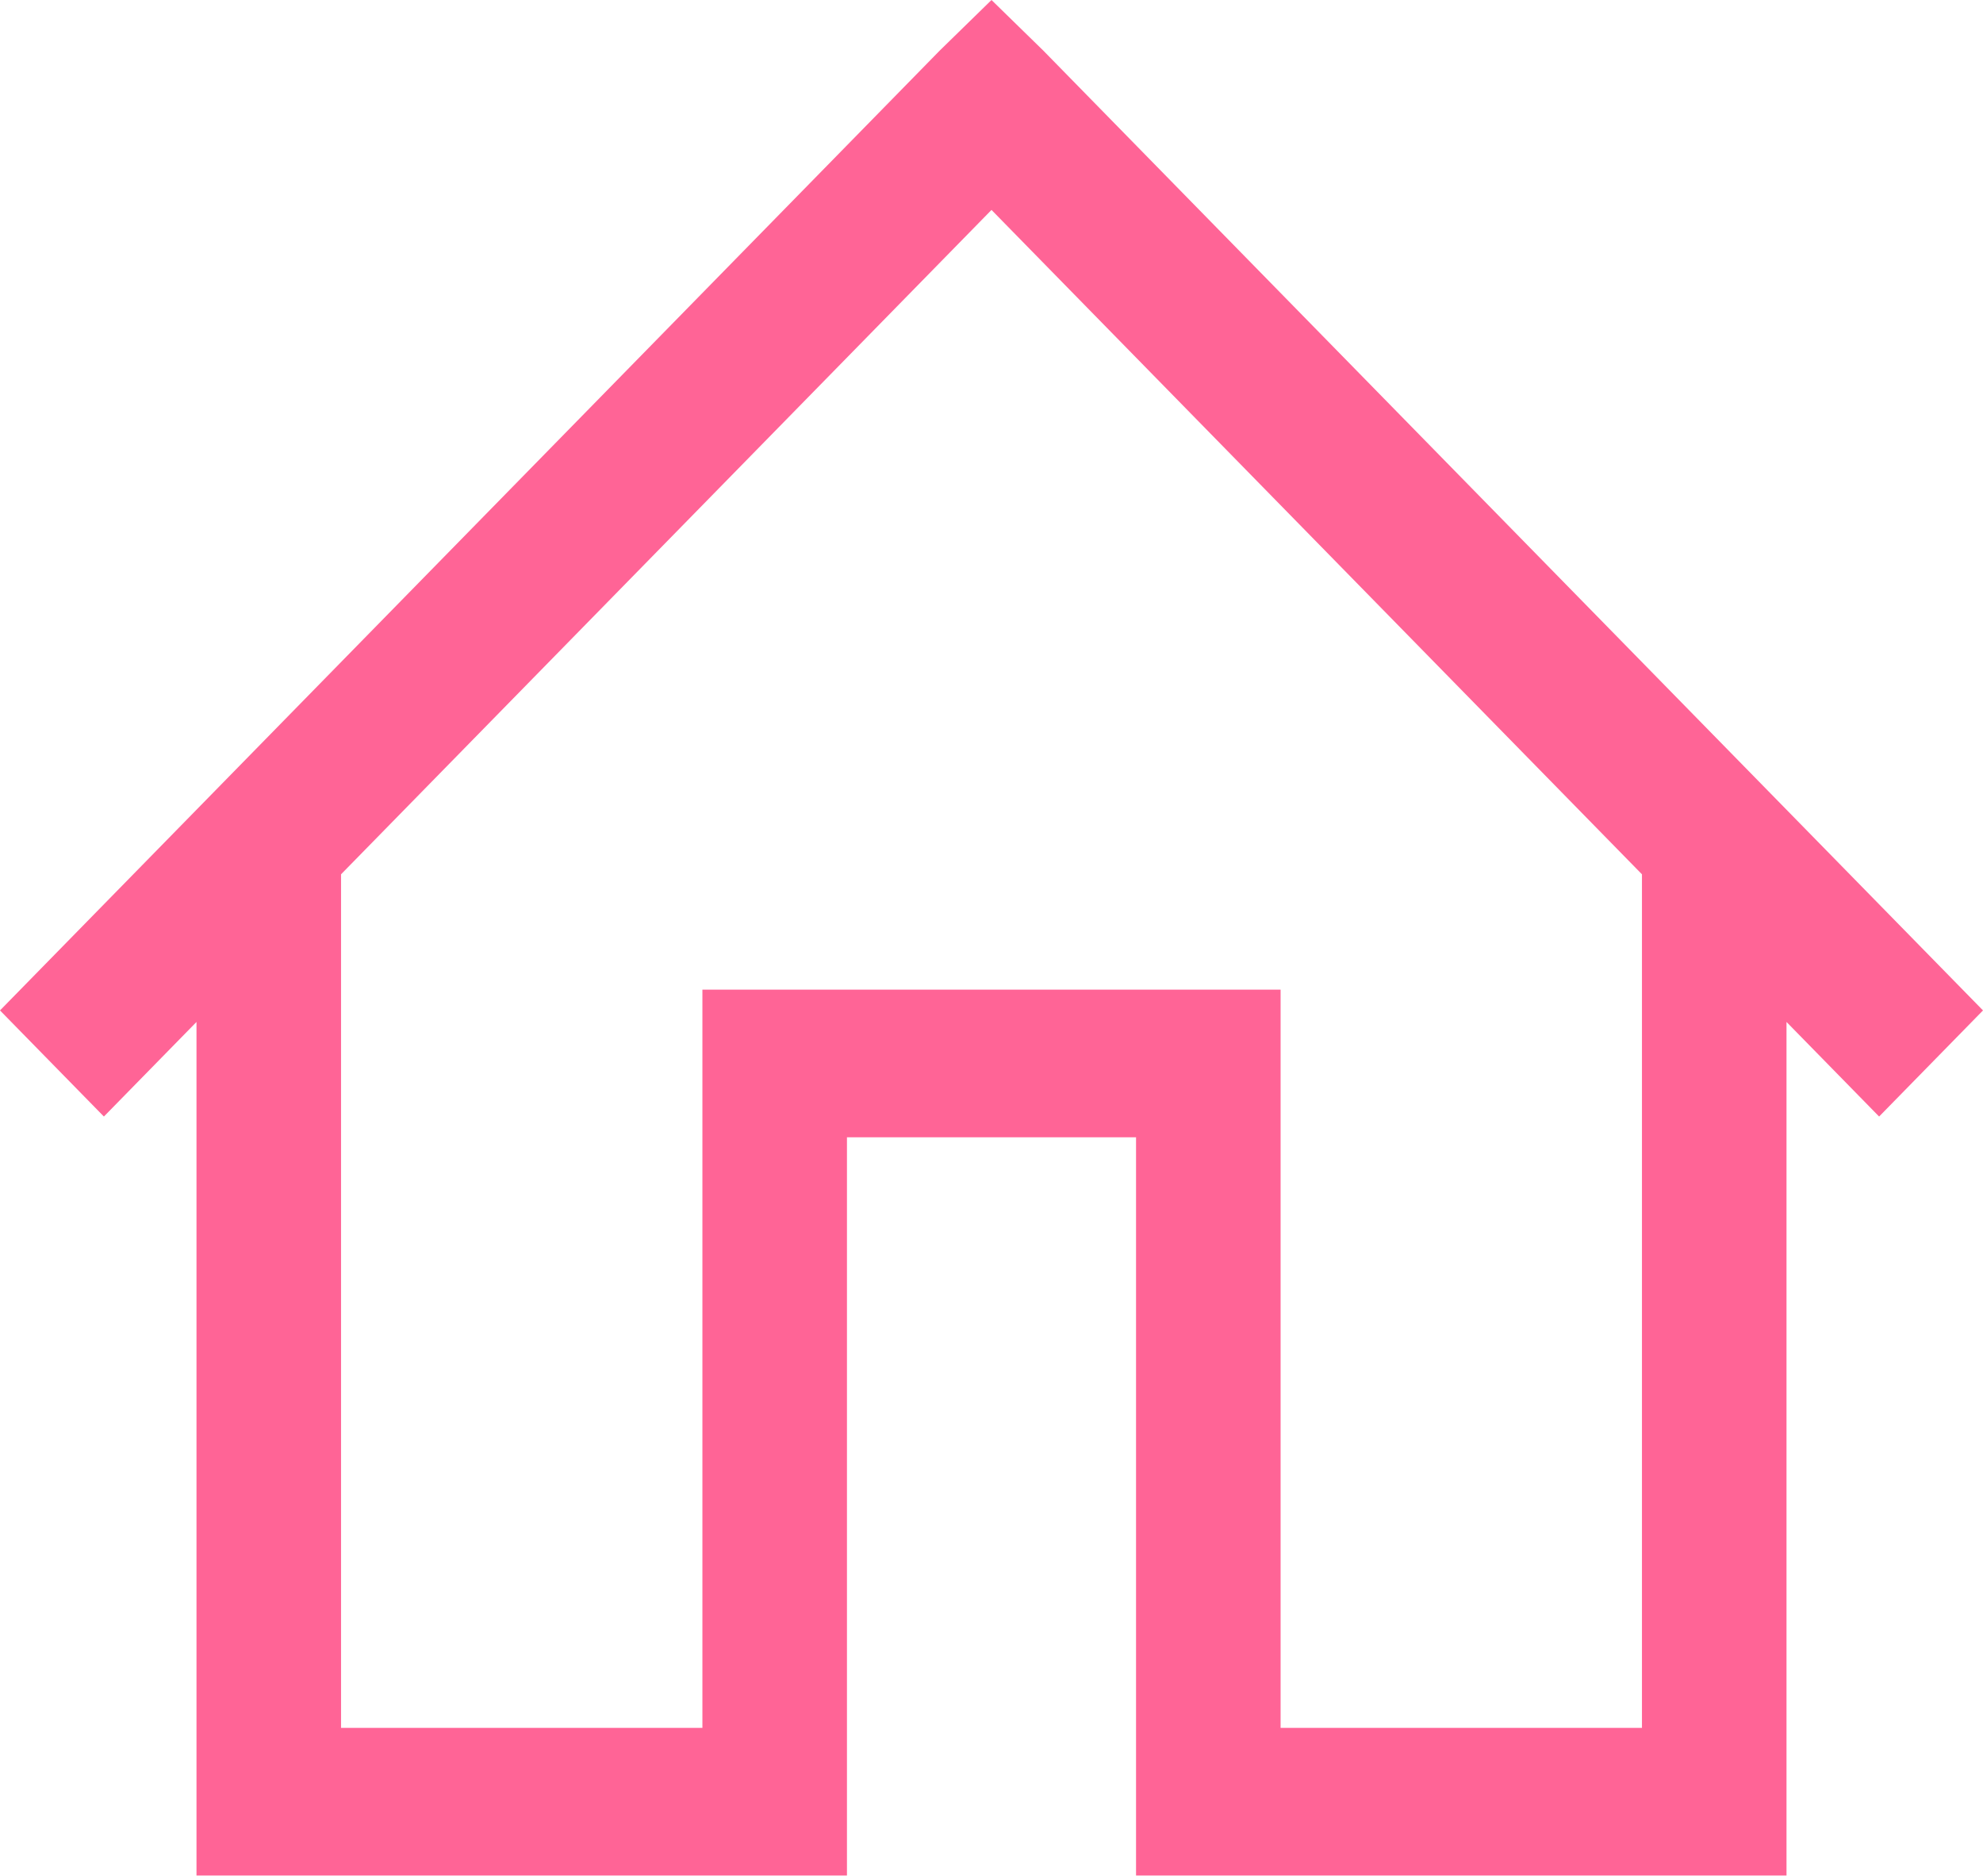
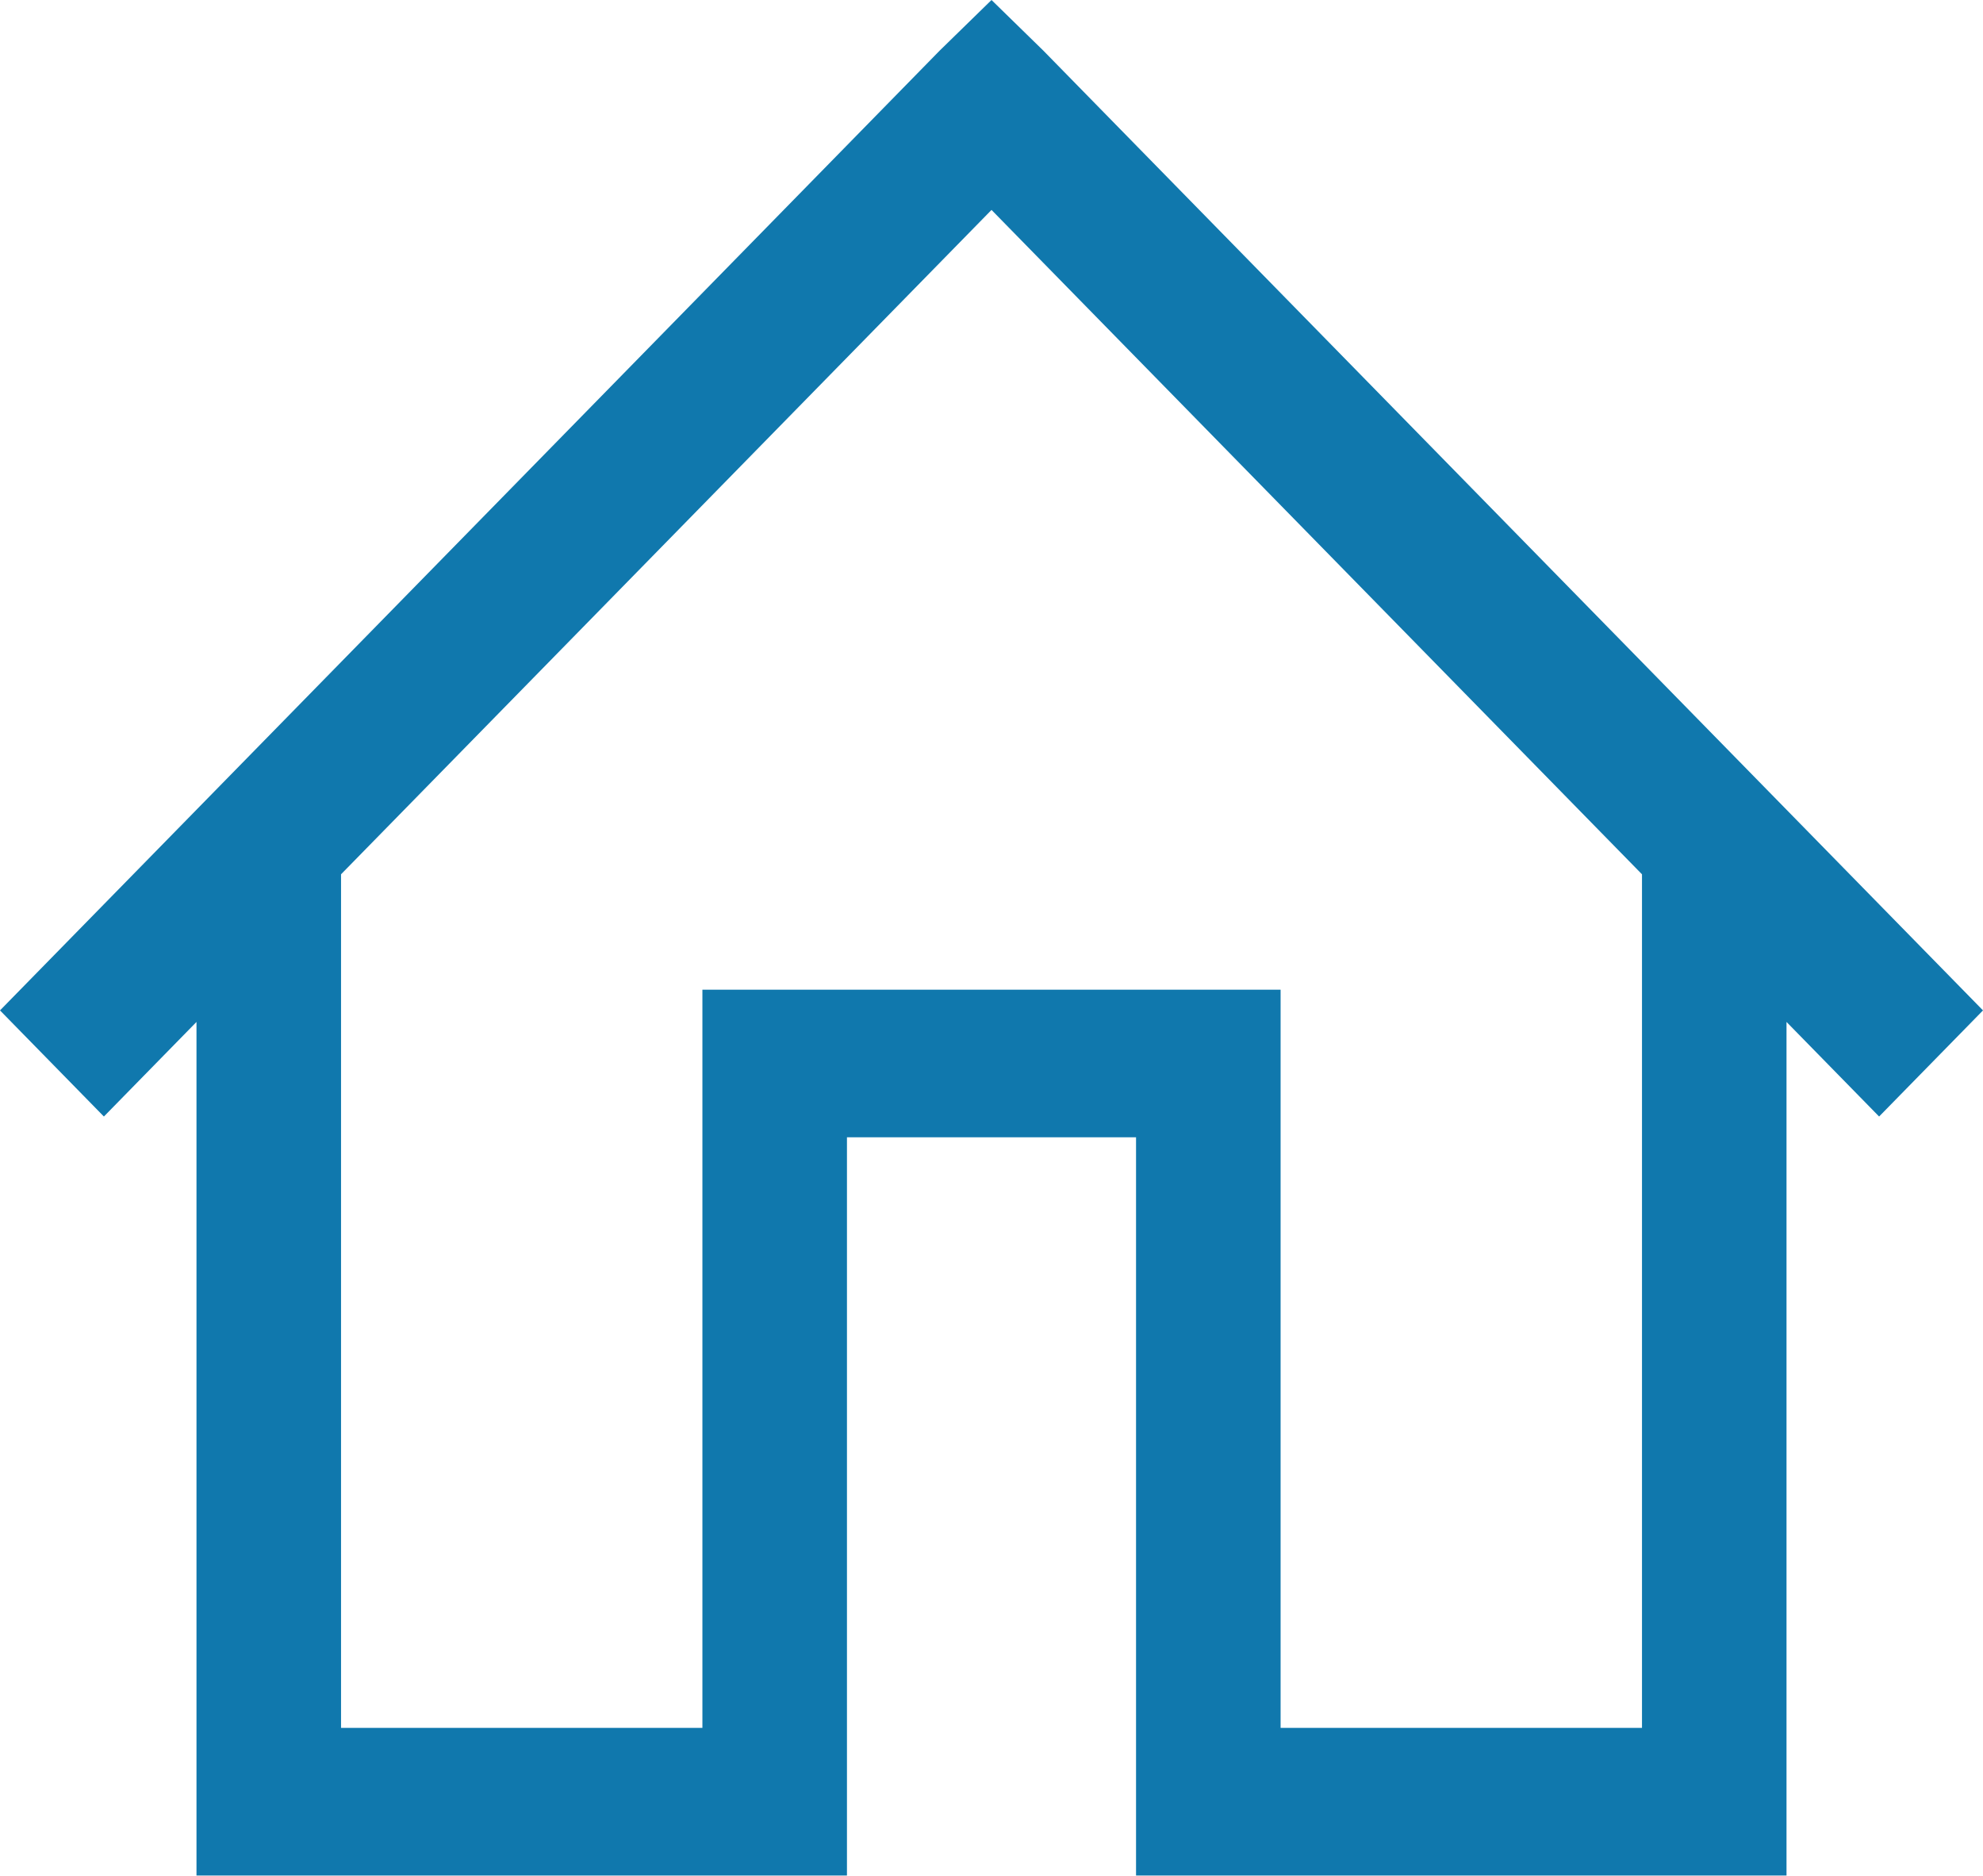
- <svg xmlns="http://www.w3.org/2000/svg" width="481.225" height="455.122" viewBox="0 0 481.225 455.122">
-   <path id="icon-house" d="M240.613.891,228.007,13.206,0,246.086l25.212,25.75,22.472-22.952V456.013H205.535V276.875H275.69V456.013H433.541V248.884l22.472,22.952,25.212-25.75L253.218,13.206Zm0,50.942L398.463,213.056V420.185H310.768V241.047H170.457V420.185H82.762V213.056Z" transform="translate(0 -0.891)" fill="#ff6496" />
+ <svg xmlns="http://www.w3.org/2000/svg" width="66.175" height="62.586" viewBox="0 0 66.175 62.586">
+   <defs>
+     <style>.a{fill:#1078ad;}</style>
+   </defs>
+   <path class="a" d="M33.088.891,31.354,2.584,0,34.608l3.467,3.541,3.09-3.156V63.476H28.264V38.842h9.647V63.476H59.618V34.993l3.09,3.156,3.467-3.541L34.821,2.584Zm0,7.005,21.707,22.17V58.549H42.735V33.916H23.44V58.549H11.381V30.066Z" transform="translate(0 -0.891)" />
</svg>
